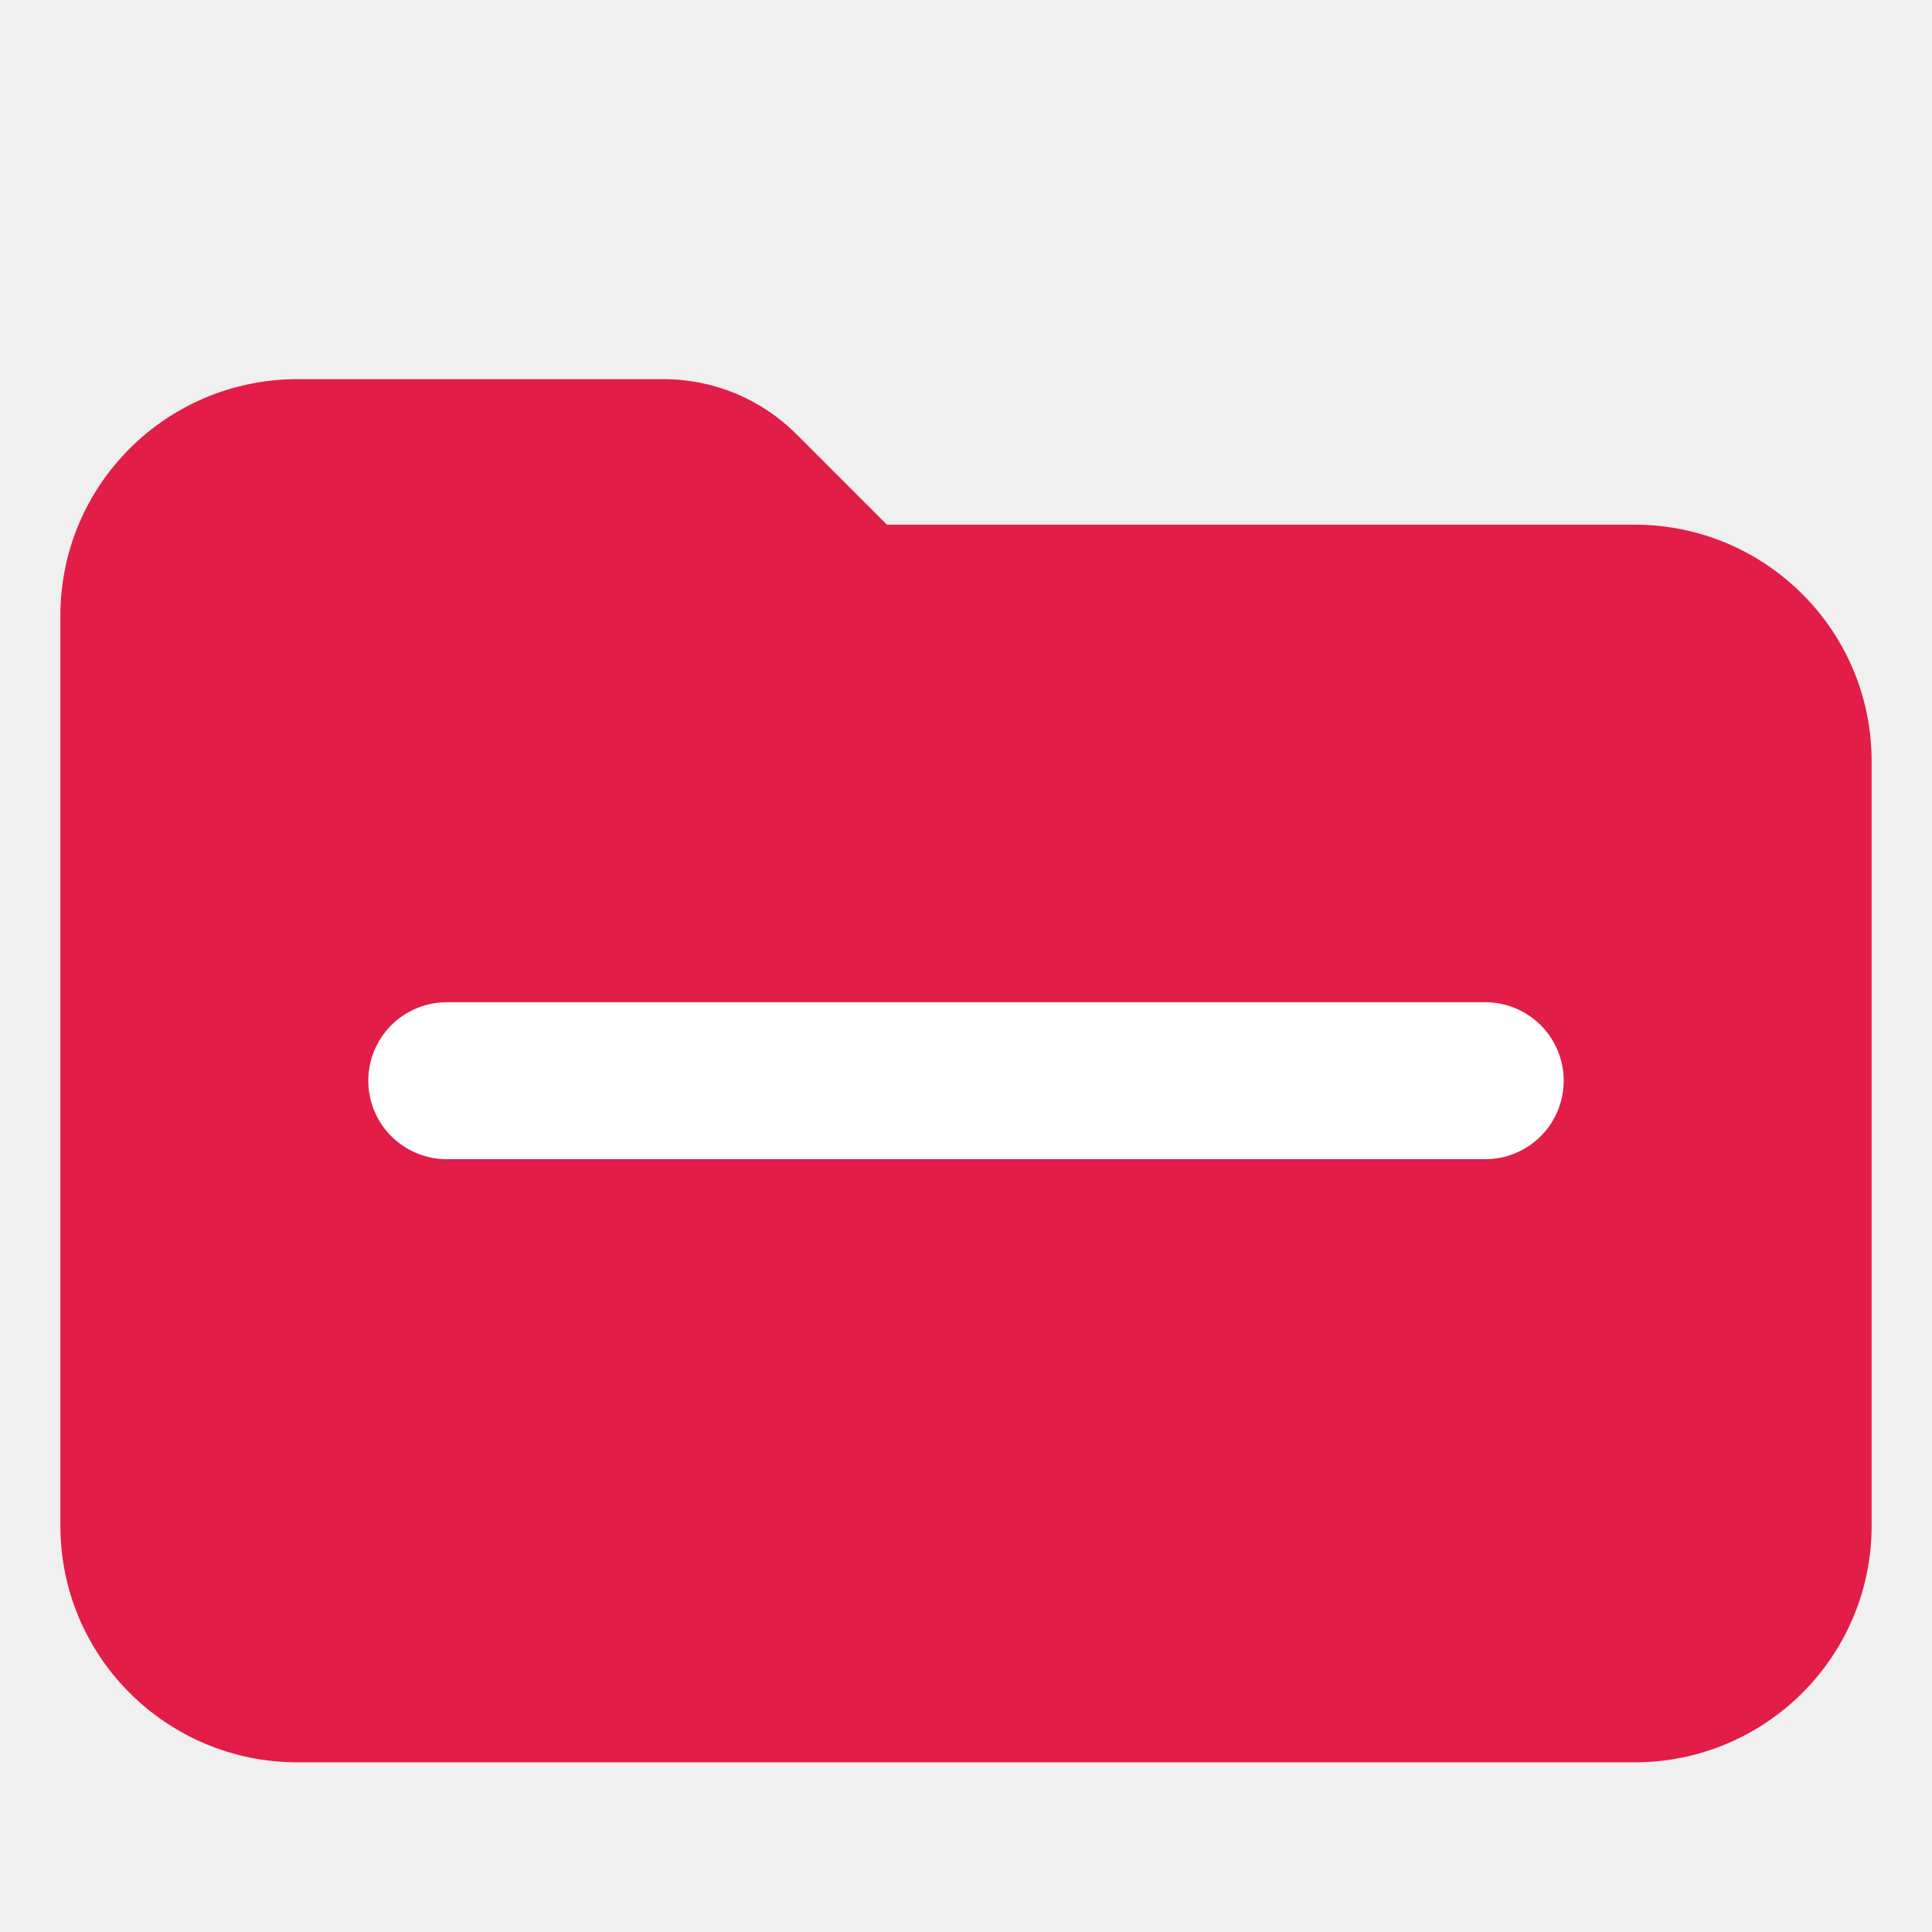
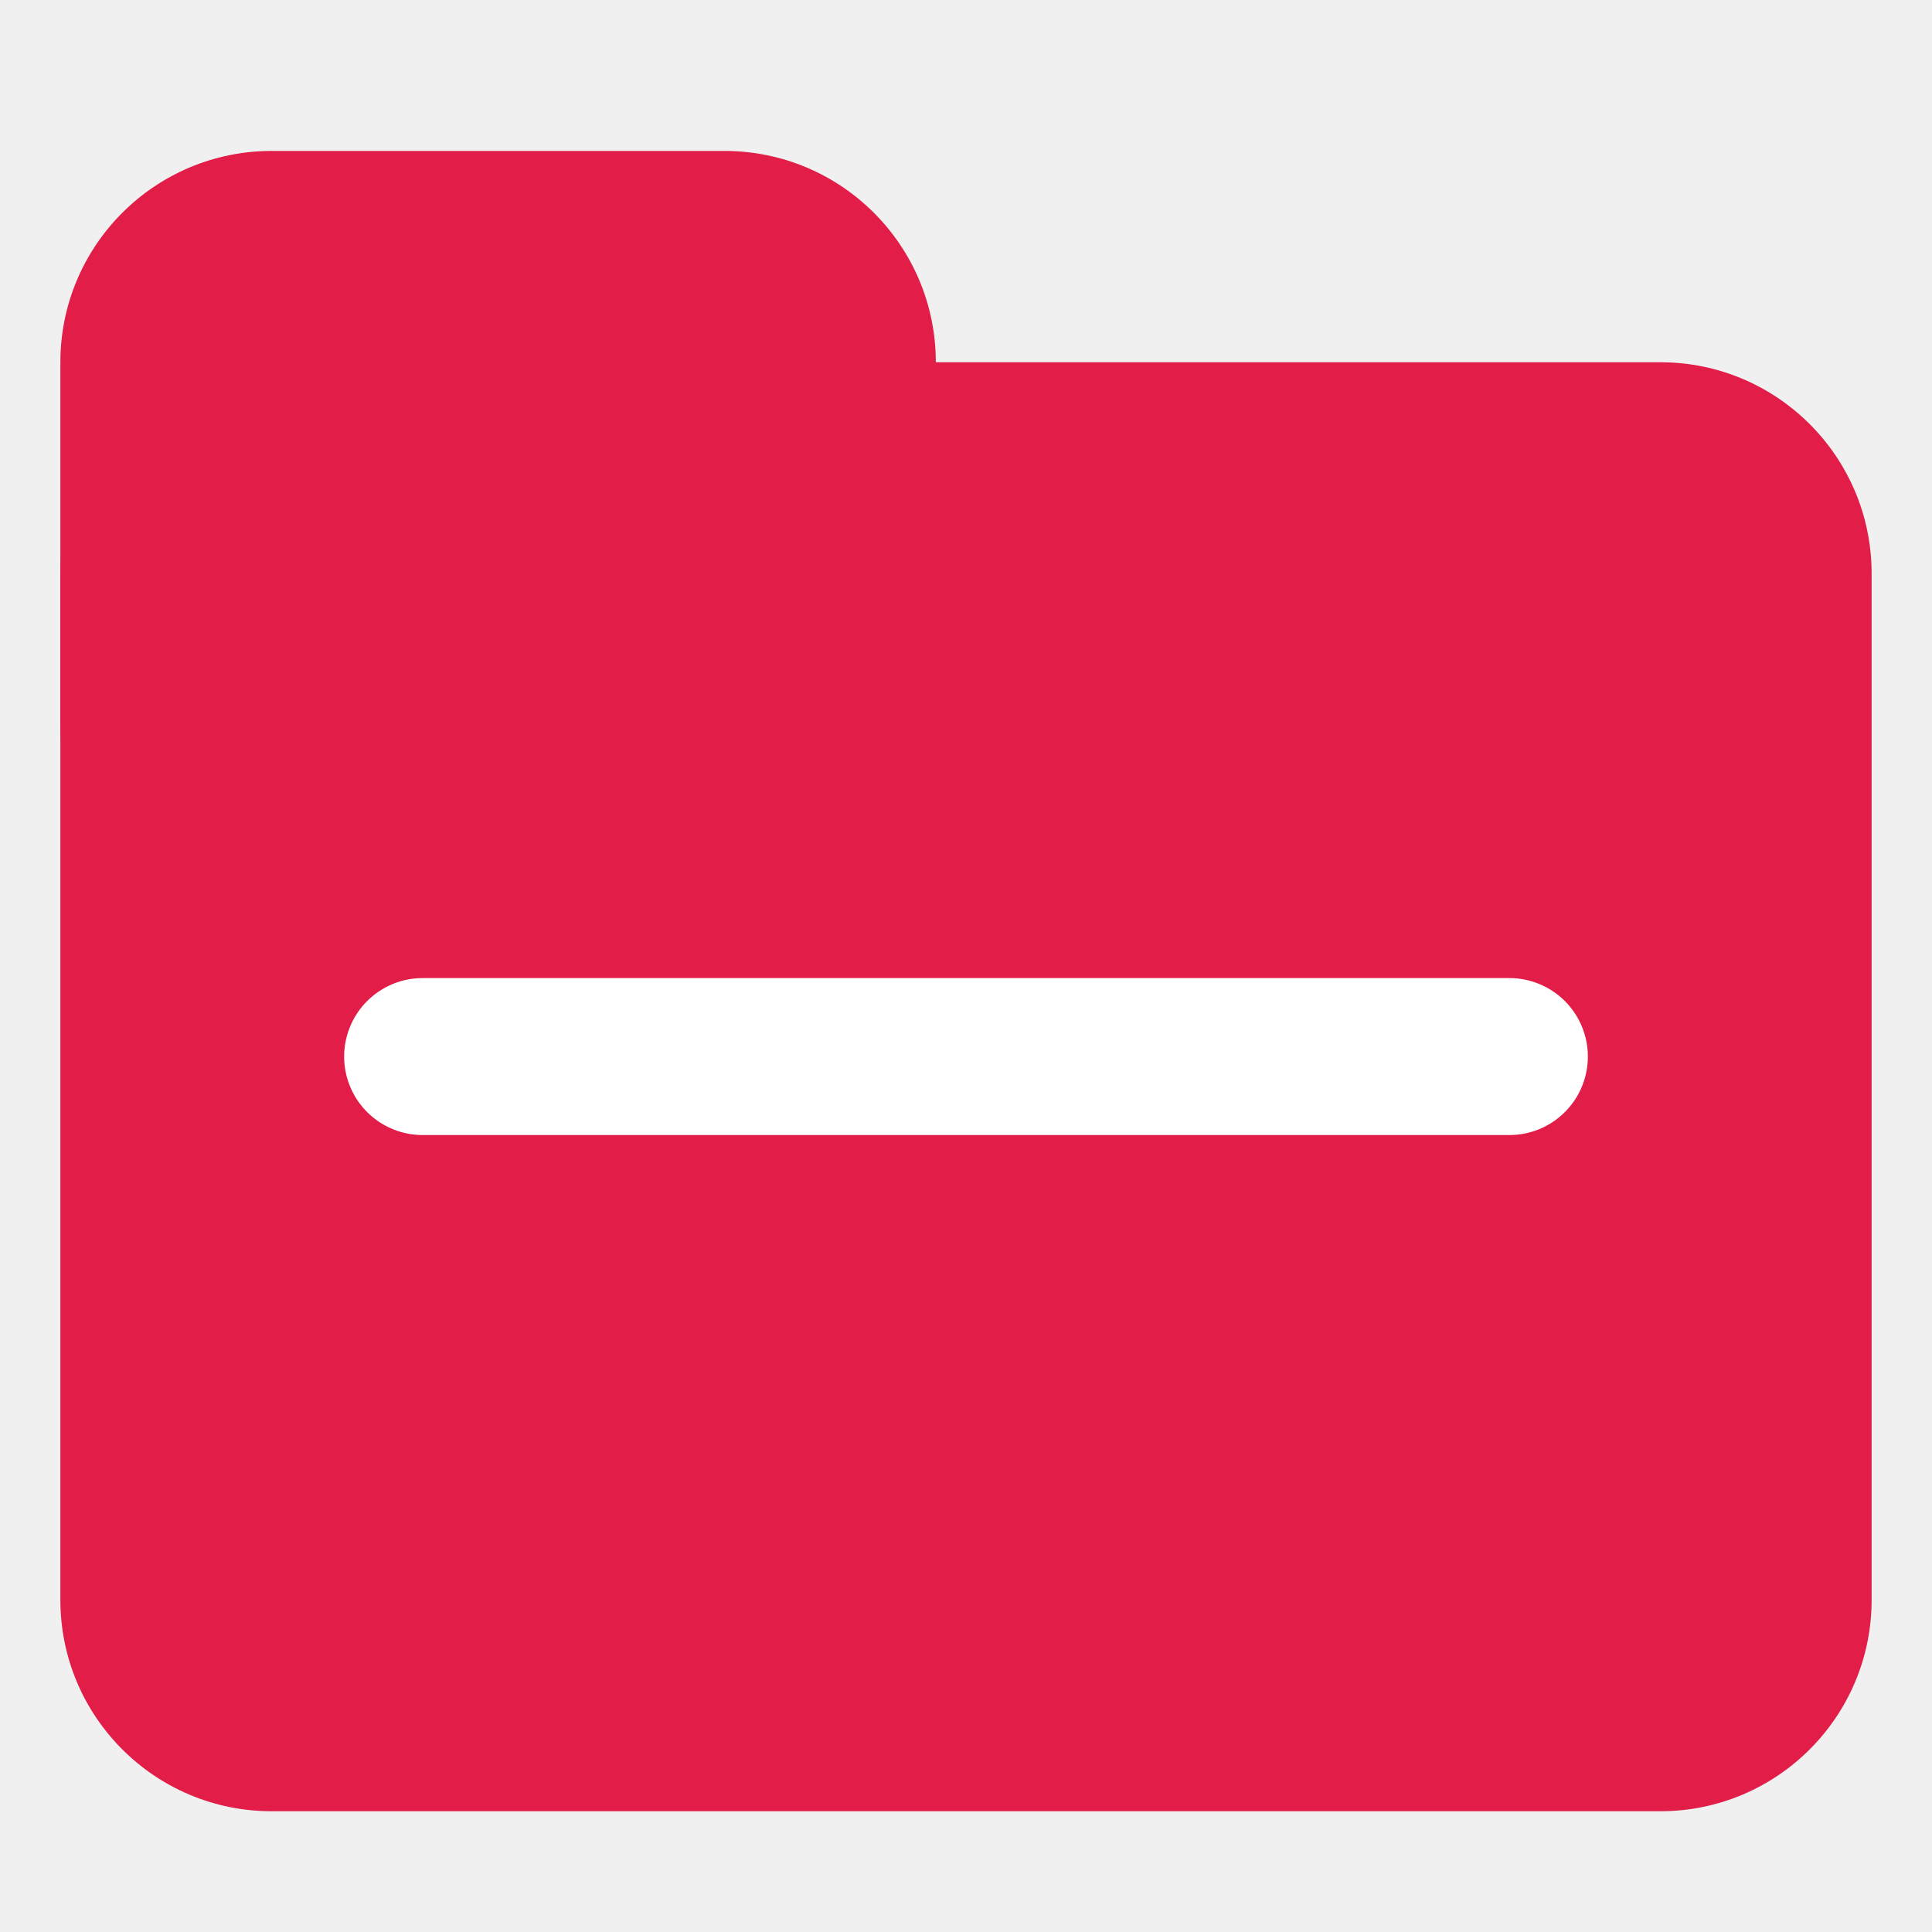
<svg xmlns="http://www.w3.org/2000/svg" viewBox="0 0 32 32" width="32" height="32">
-   <path d="M1 10.2C1 8.03 2.76 6.28 4.93 6.28h6.06c.83 0 1.62.33 2.2.91l1.5 1.5h12.38C29.24 8.69 31 10.44 31 12.61v12.66c0 2.17-1.76 3.92-3.93 3.92H4.93C2.76 29.19 1 27.44 1 25.27z" fill="#e11d48" />
-   <path d="M7.4 17.9h17.2" stroke="#ffffff" stroke-width="2.6" stroke-linecap="round" />
+   <rect x="1" y="6" width="30" height="24" rx="3.5" fill="#e11d48" />
+   <rect x="1" y="2.5" width="14.5" height="13" rx="3.5" fill="#e11d48" />
+   <path d="M7 17.5h18" stroke="#ffffff" stroke-width="2.6" stroke-linecap="round" />
</svg>
